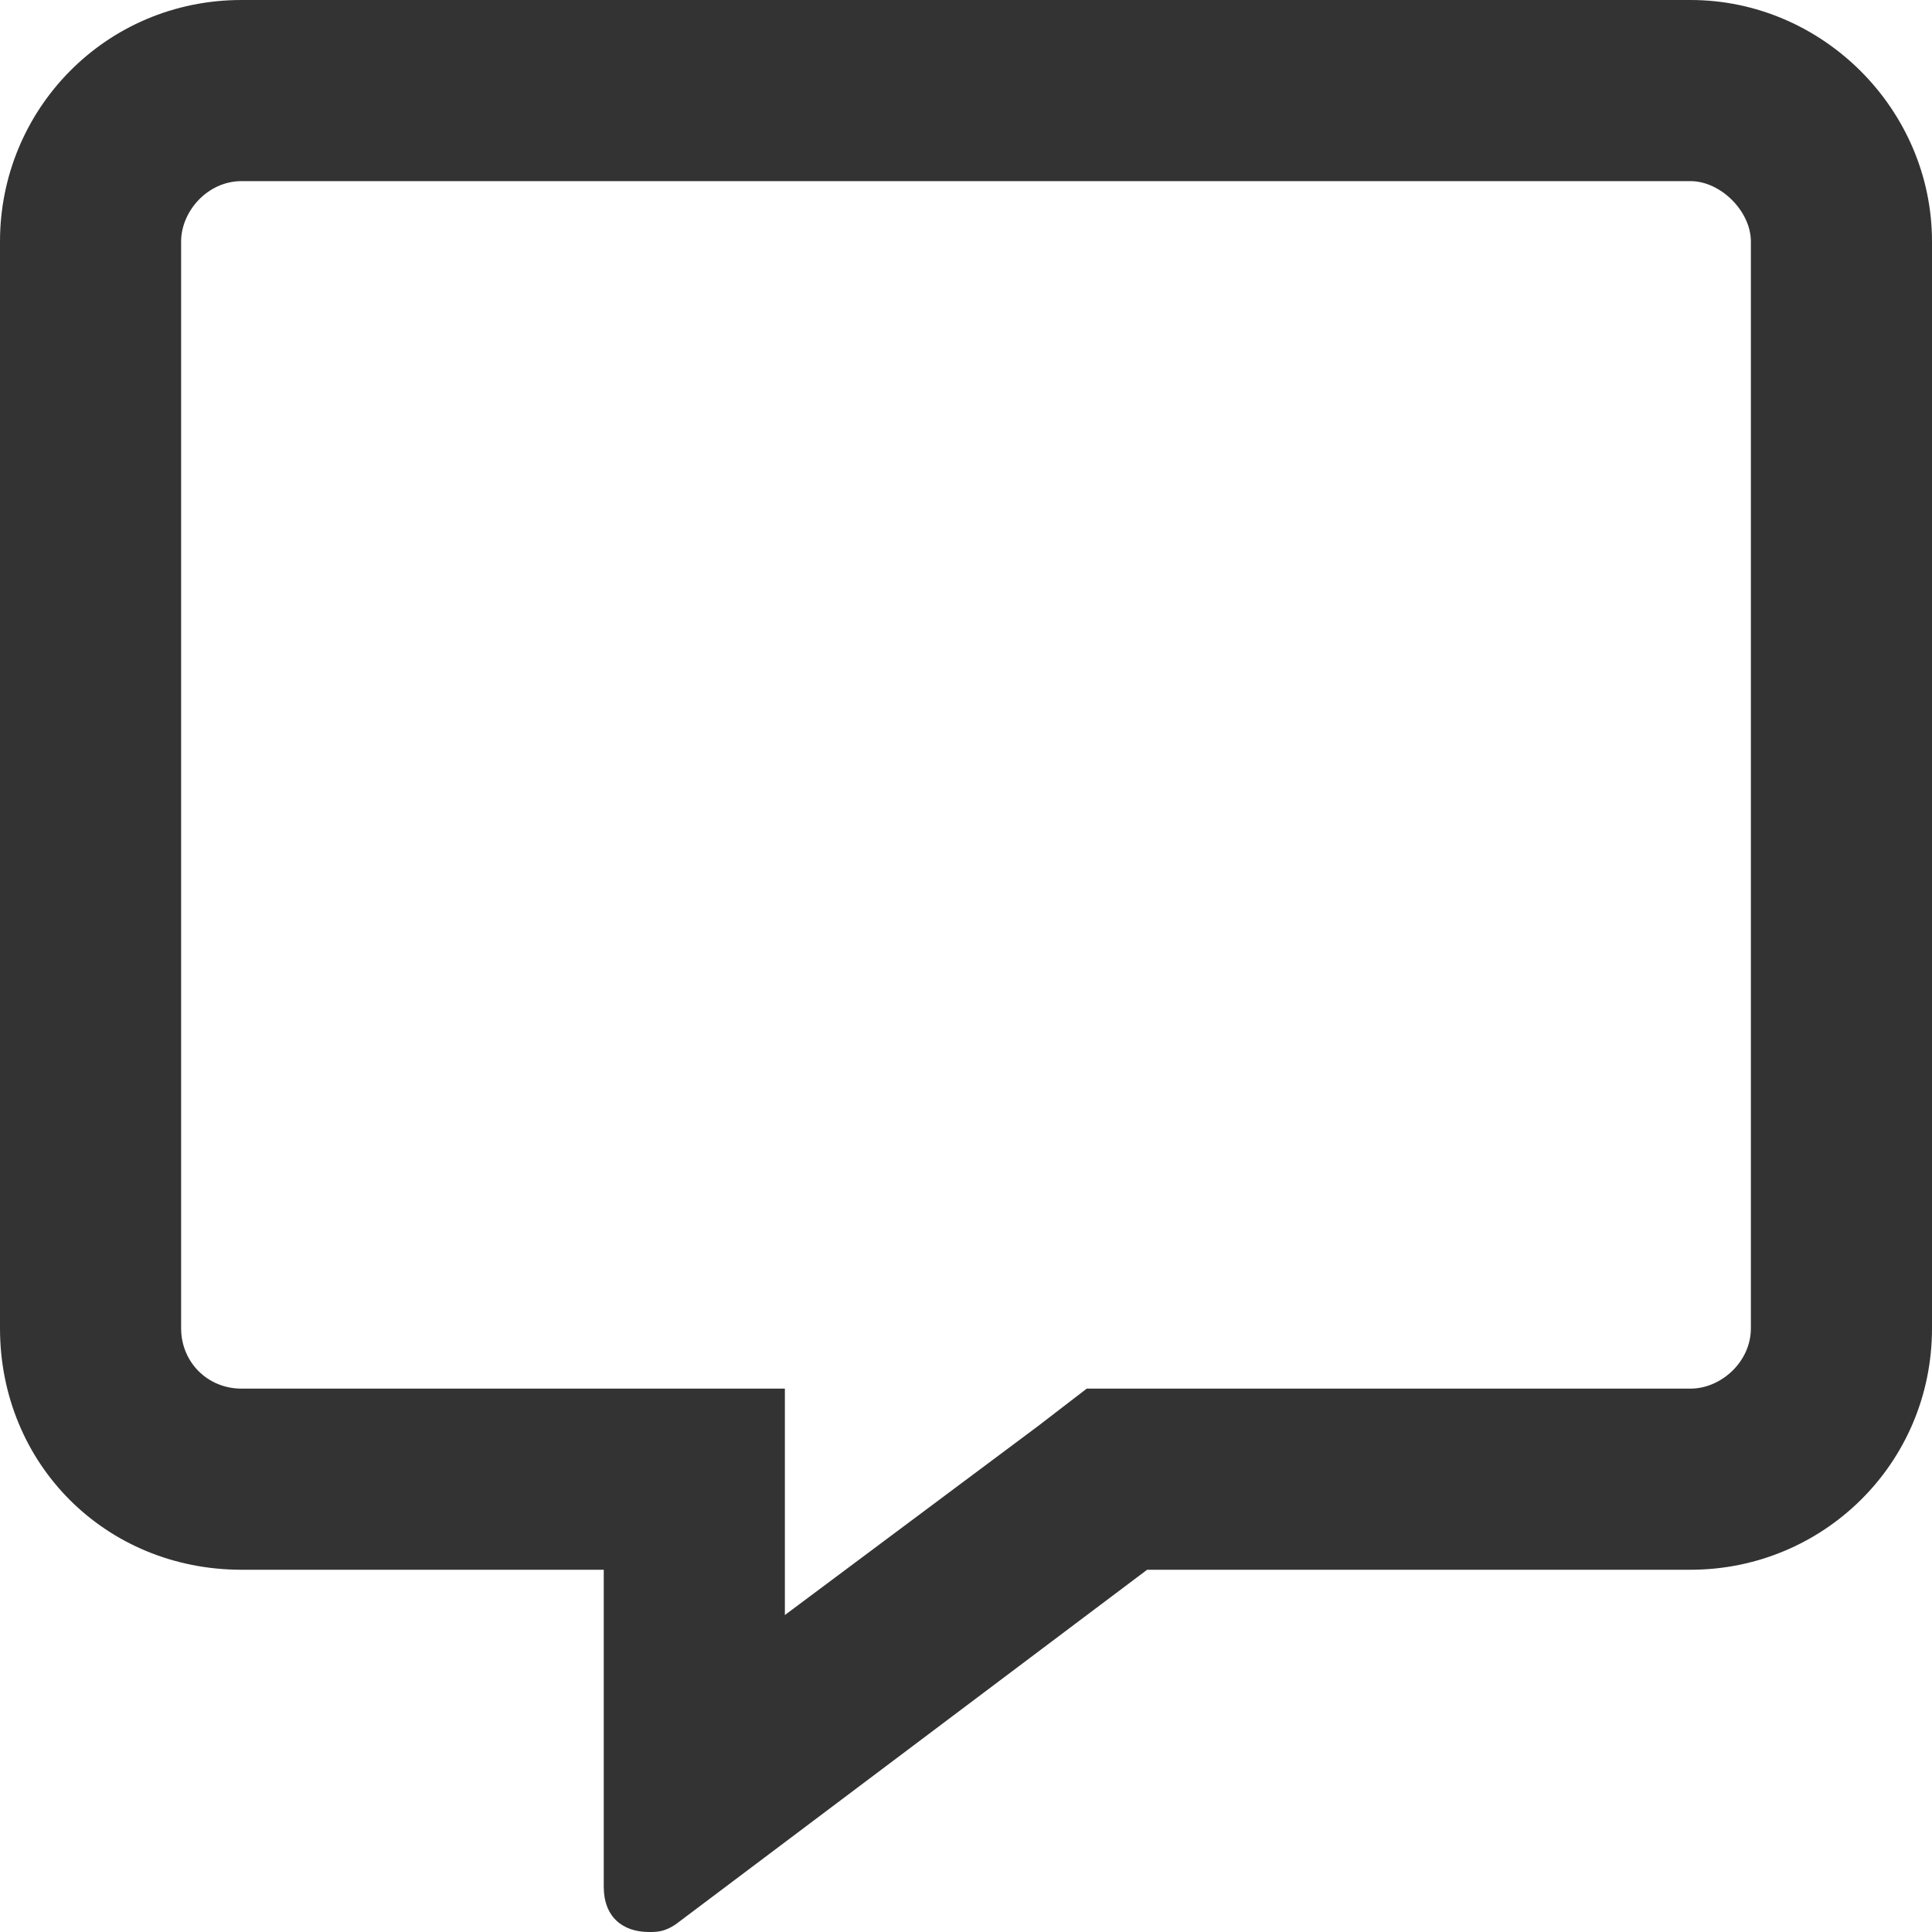
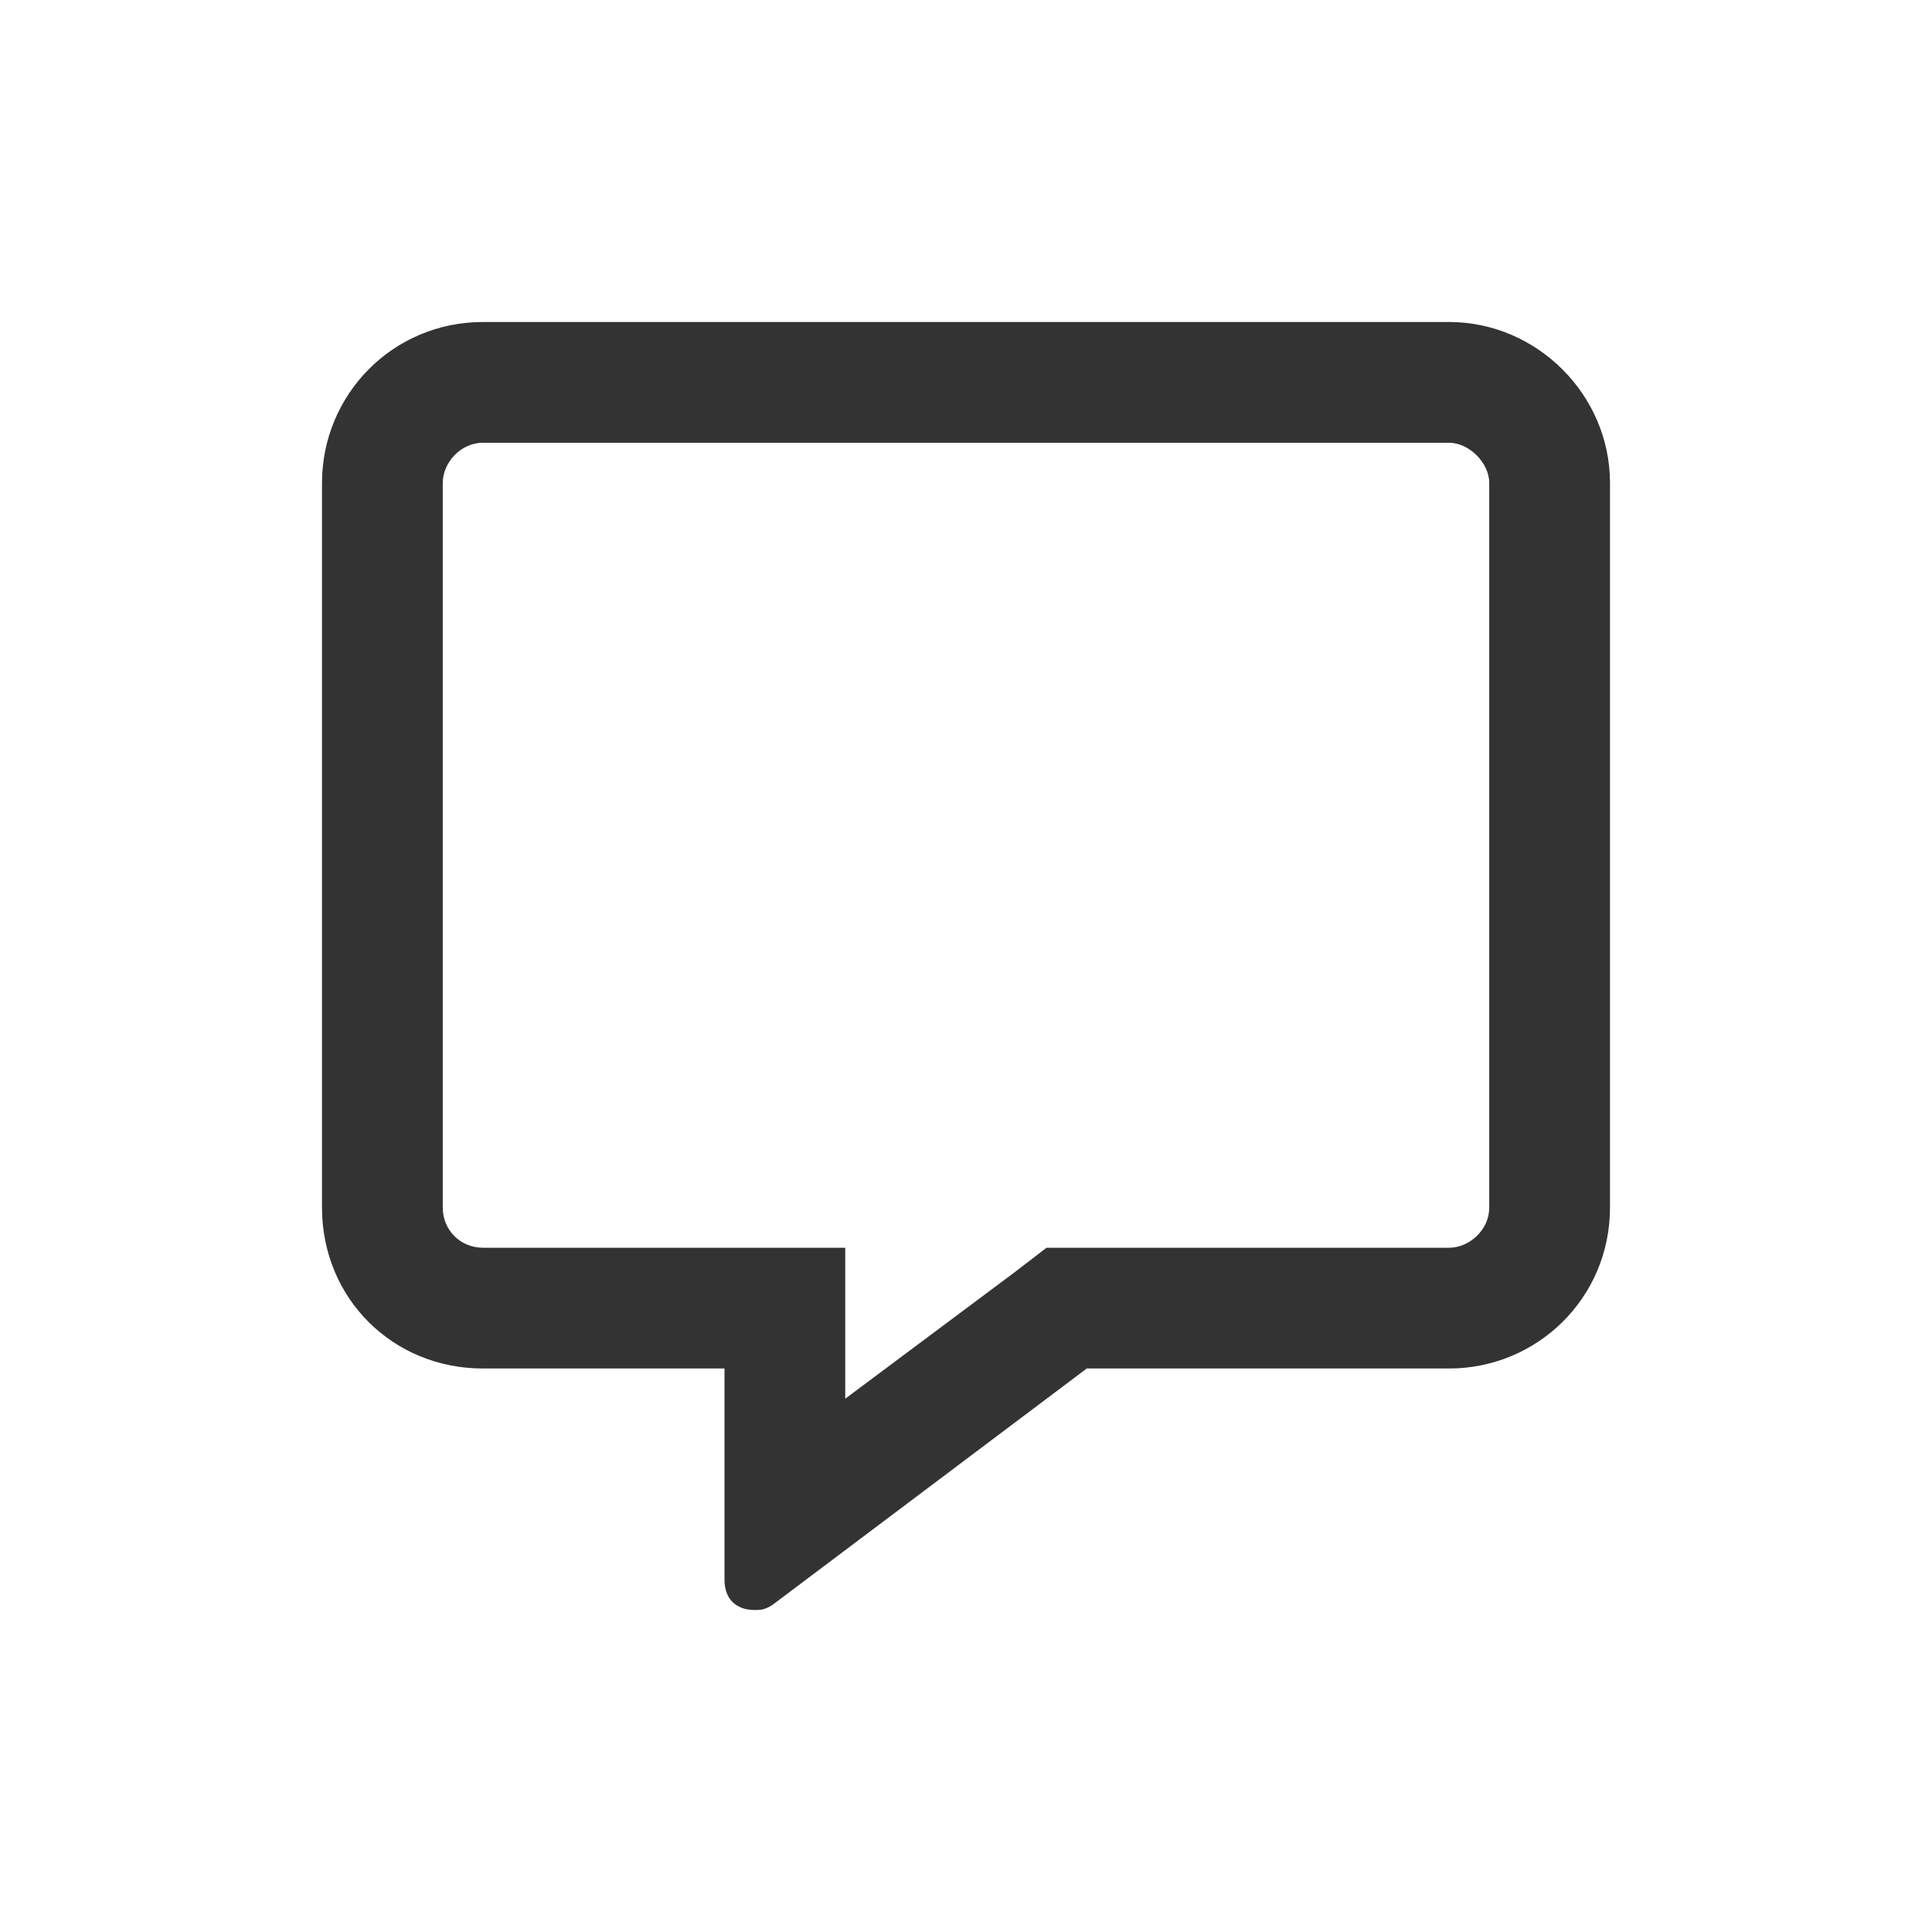
- <svg xmlns="http://www.w3.org/2000/svg" width="16" height="16" viewBox="0 0 16 16" fill="none">
-   <path d="M14 0H2C0.875 0 0 0.906 0 2V11C0 12.125 0.875 13 2 13H5V15.625C5 15.875 5.156 16 5.375 16C5.438 16 5.5 16 5.594 15.938L9.5 13H14C15.094 13 16 12.125 16 11V2C16 0.906 15.094 0 14 0ZM14.5 11C14.5 11.281 14.25 11.5 14 11.5H9L8.594 11.812L6.5 13.375V11.5H2C1.719 11.5 1.5 11.281 1.5 11V2C1.5 1.75 1.719 1.5 2 1.5H14C14.25 1.5 14.5 1.75 14.5 2V11Z" fill="#333333" />
+ <svg xmlns="http://www.w3.org/2000/svg" width="24" height="24" viewBox="0 0 24 24" fill="none">
+   <path d="M18 4H6C4.875 4 4 4.906 4 6V15C4 16.125 4.875 17 6 17H9V19.625C9 19.875 9.156 20 9.375 20C9.438 20 9.5 20 9.594 19.938L13.5 17H18C19.094 17 20 16.125 20 15V6C20 4.906 19.094 4 18 4ZM18.5 15C18.5 15.281 18.25 15.5 18 15.5H13L12.594 15.812L10.5 17.375V15.5H6C5.719 15.5 5.5 15.281 5.5 15V6C5.5 5.75 5.719 5.5 6 5.5H18C18.25 5.5 18.5 5.75 18.5 6V15Z" fill="#333333" />
</svg>
